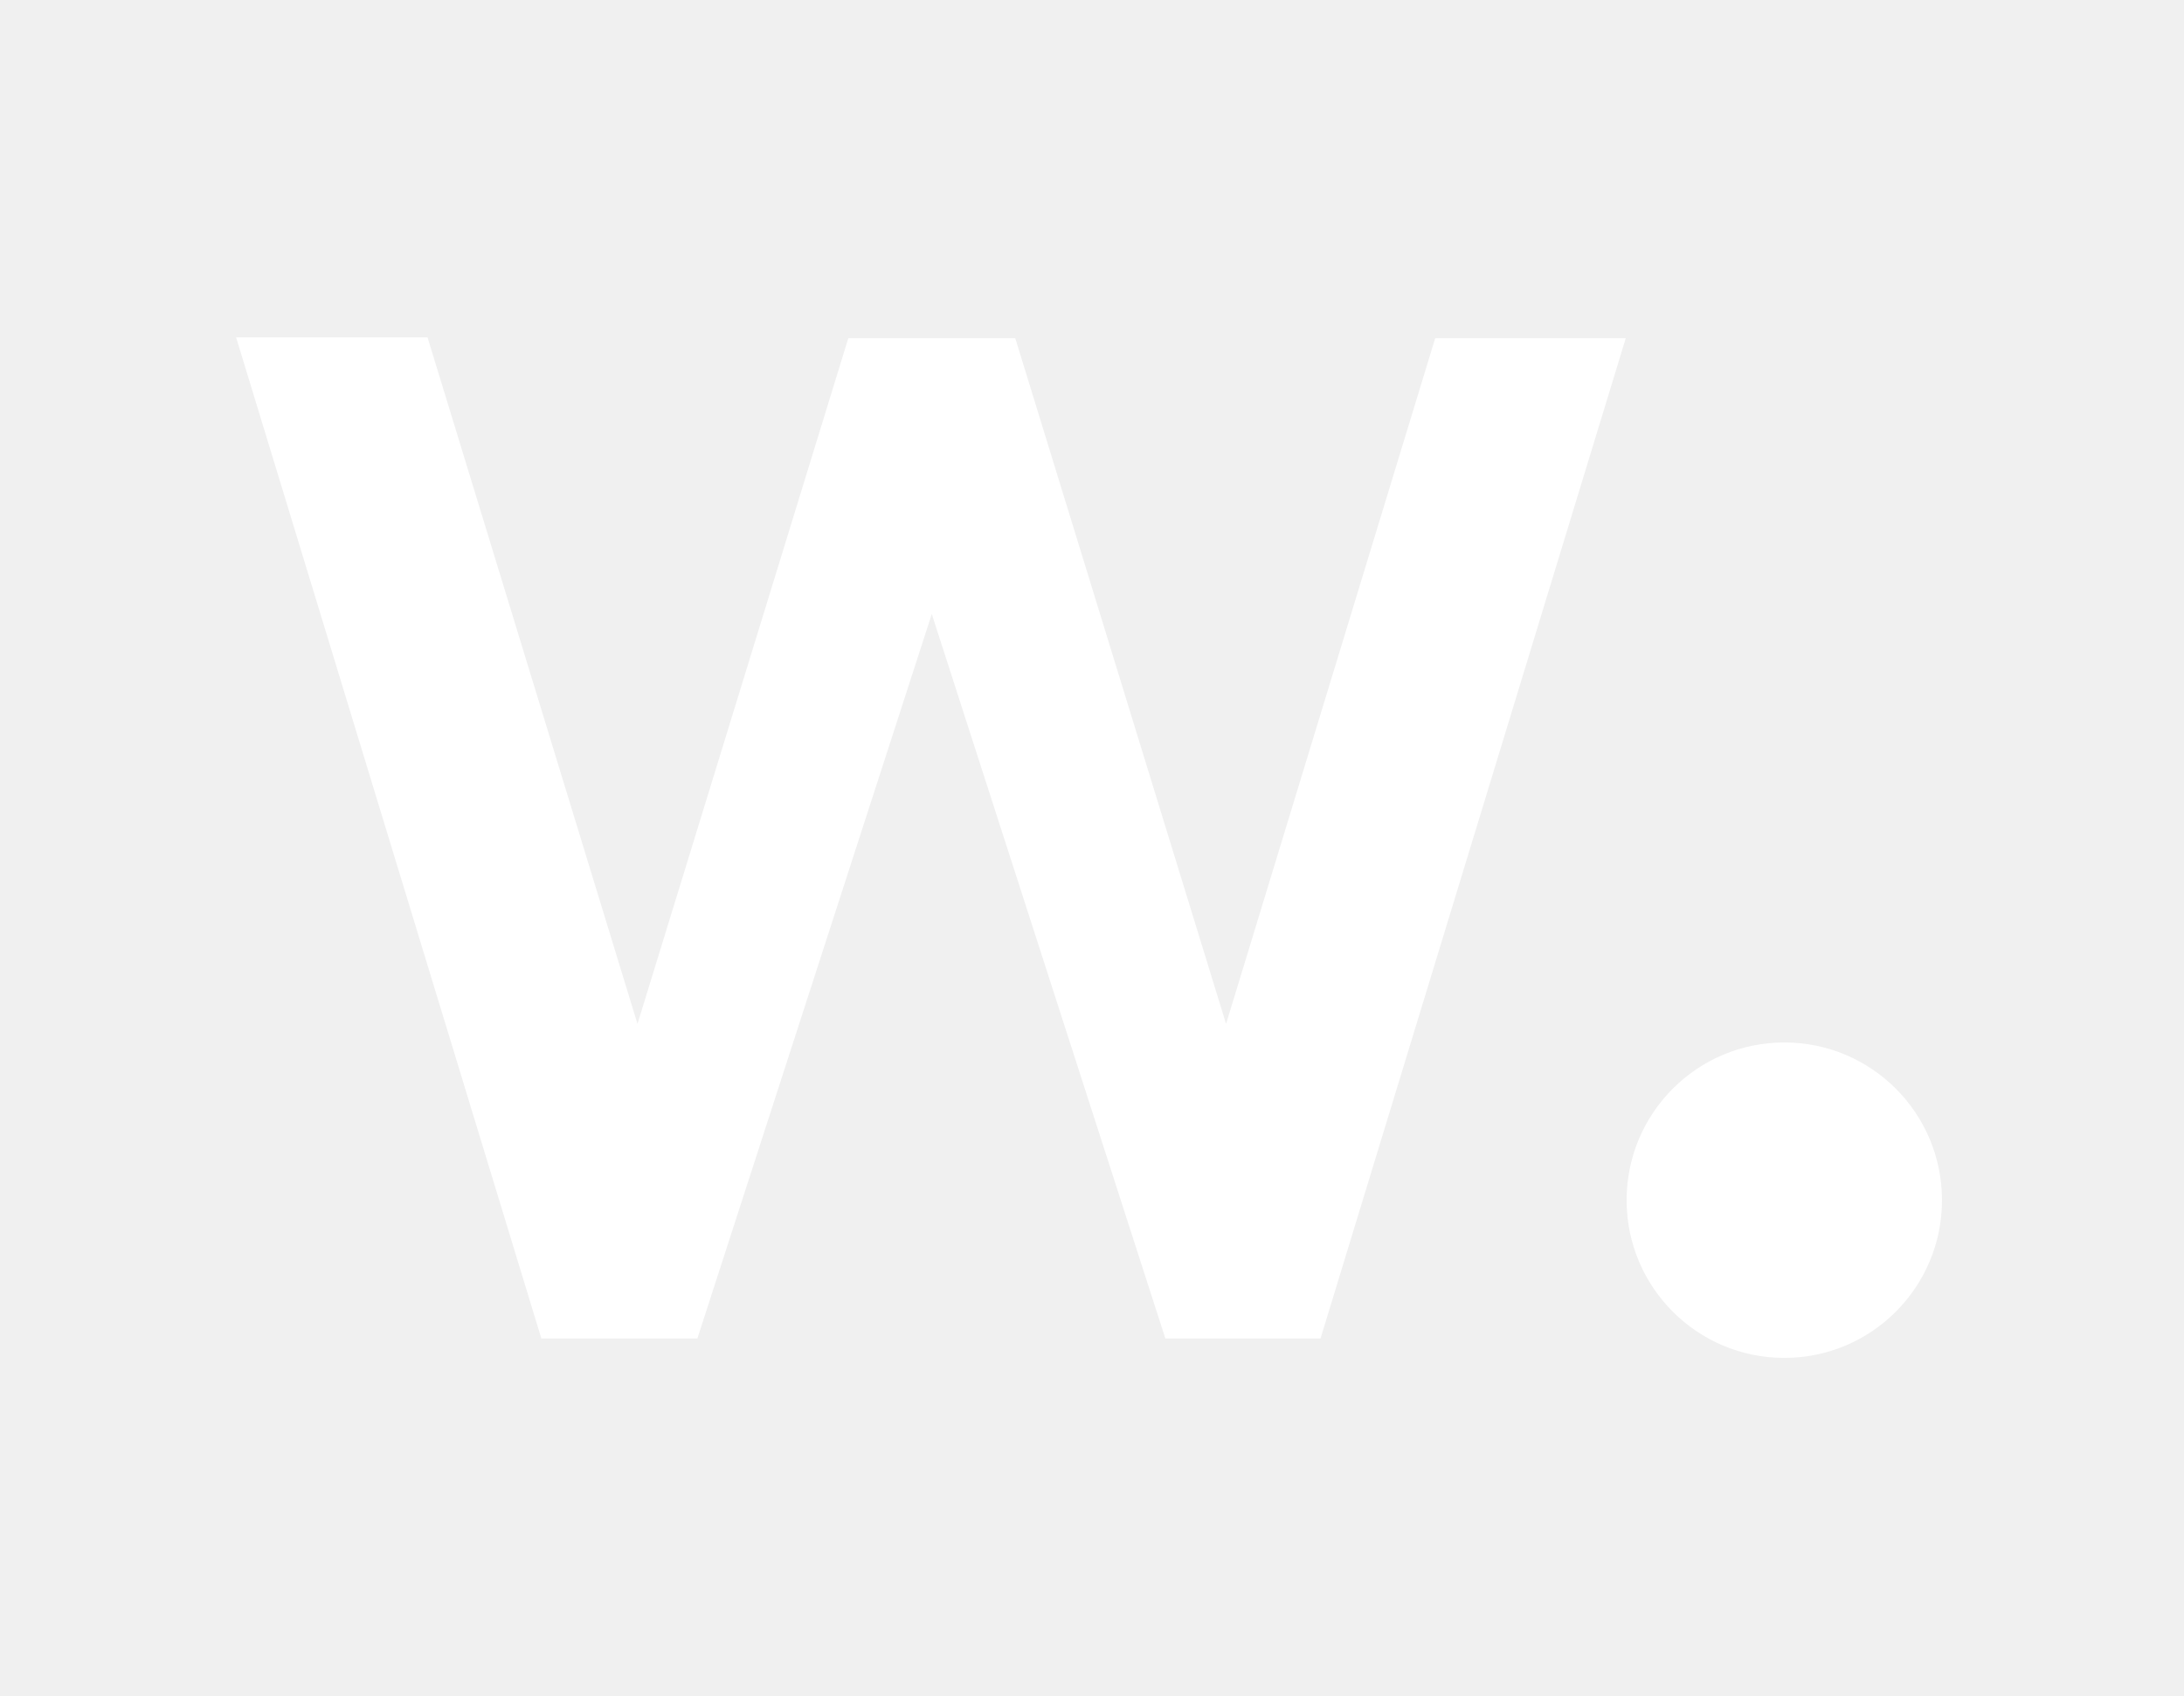
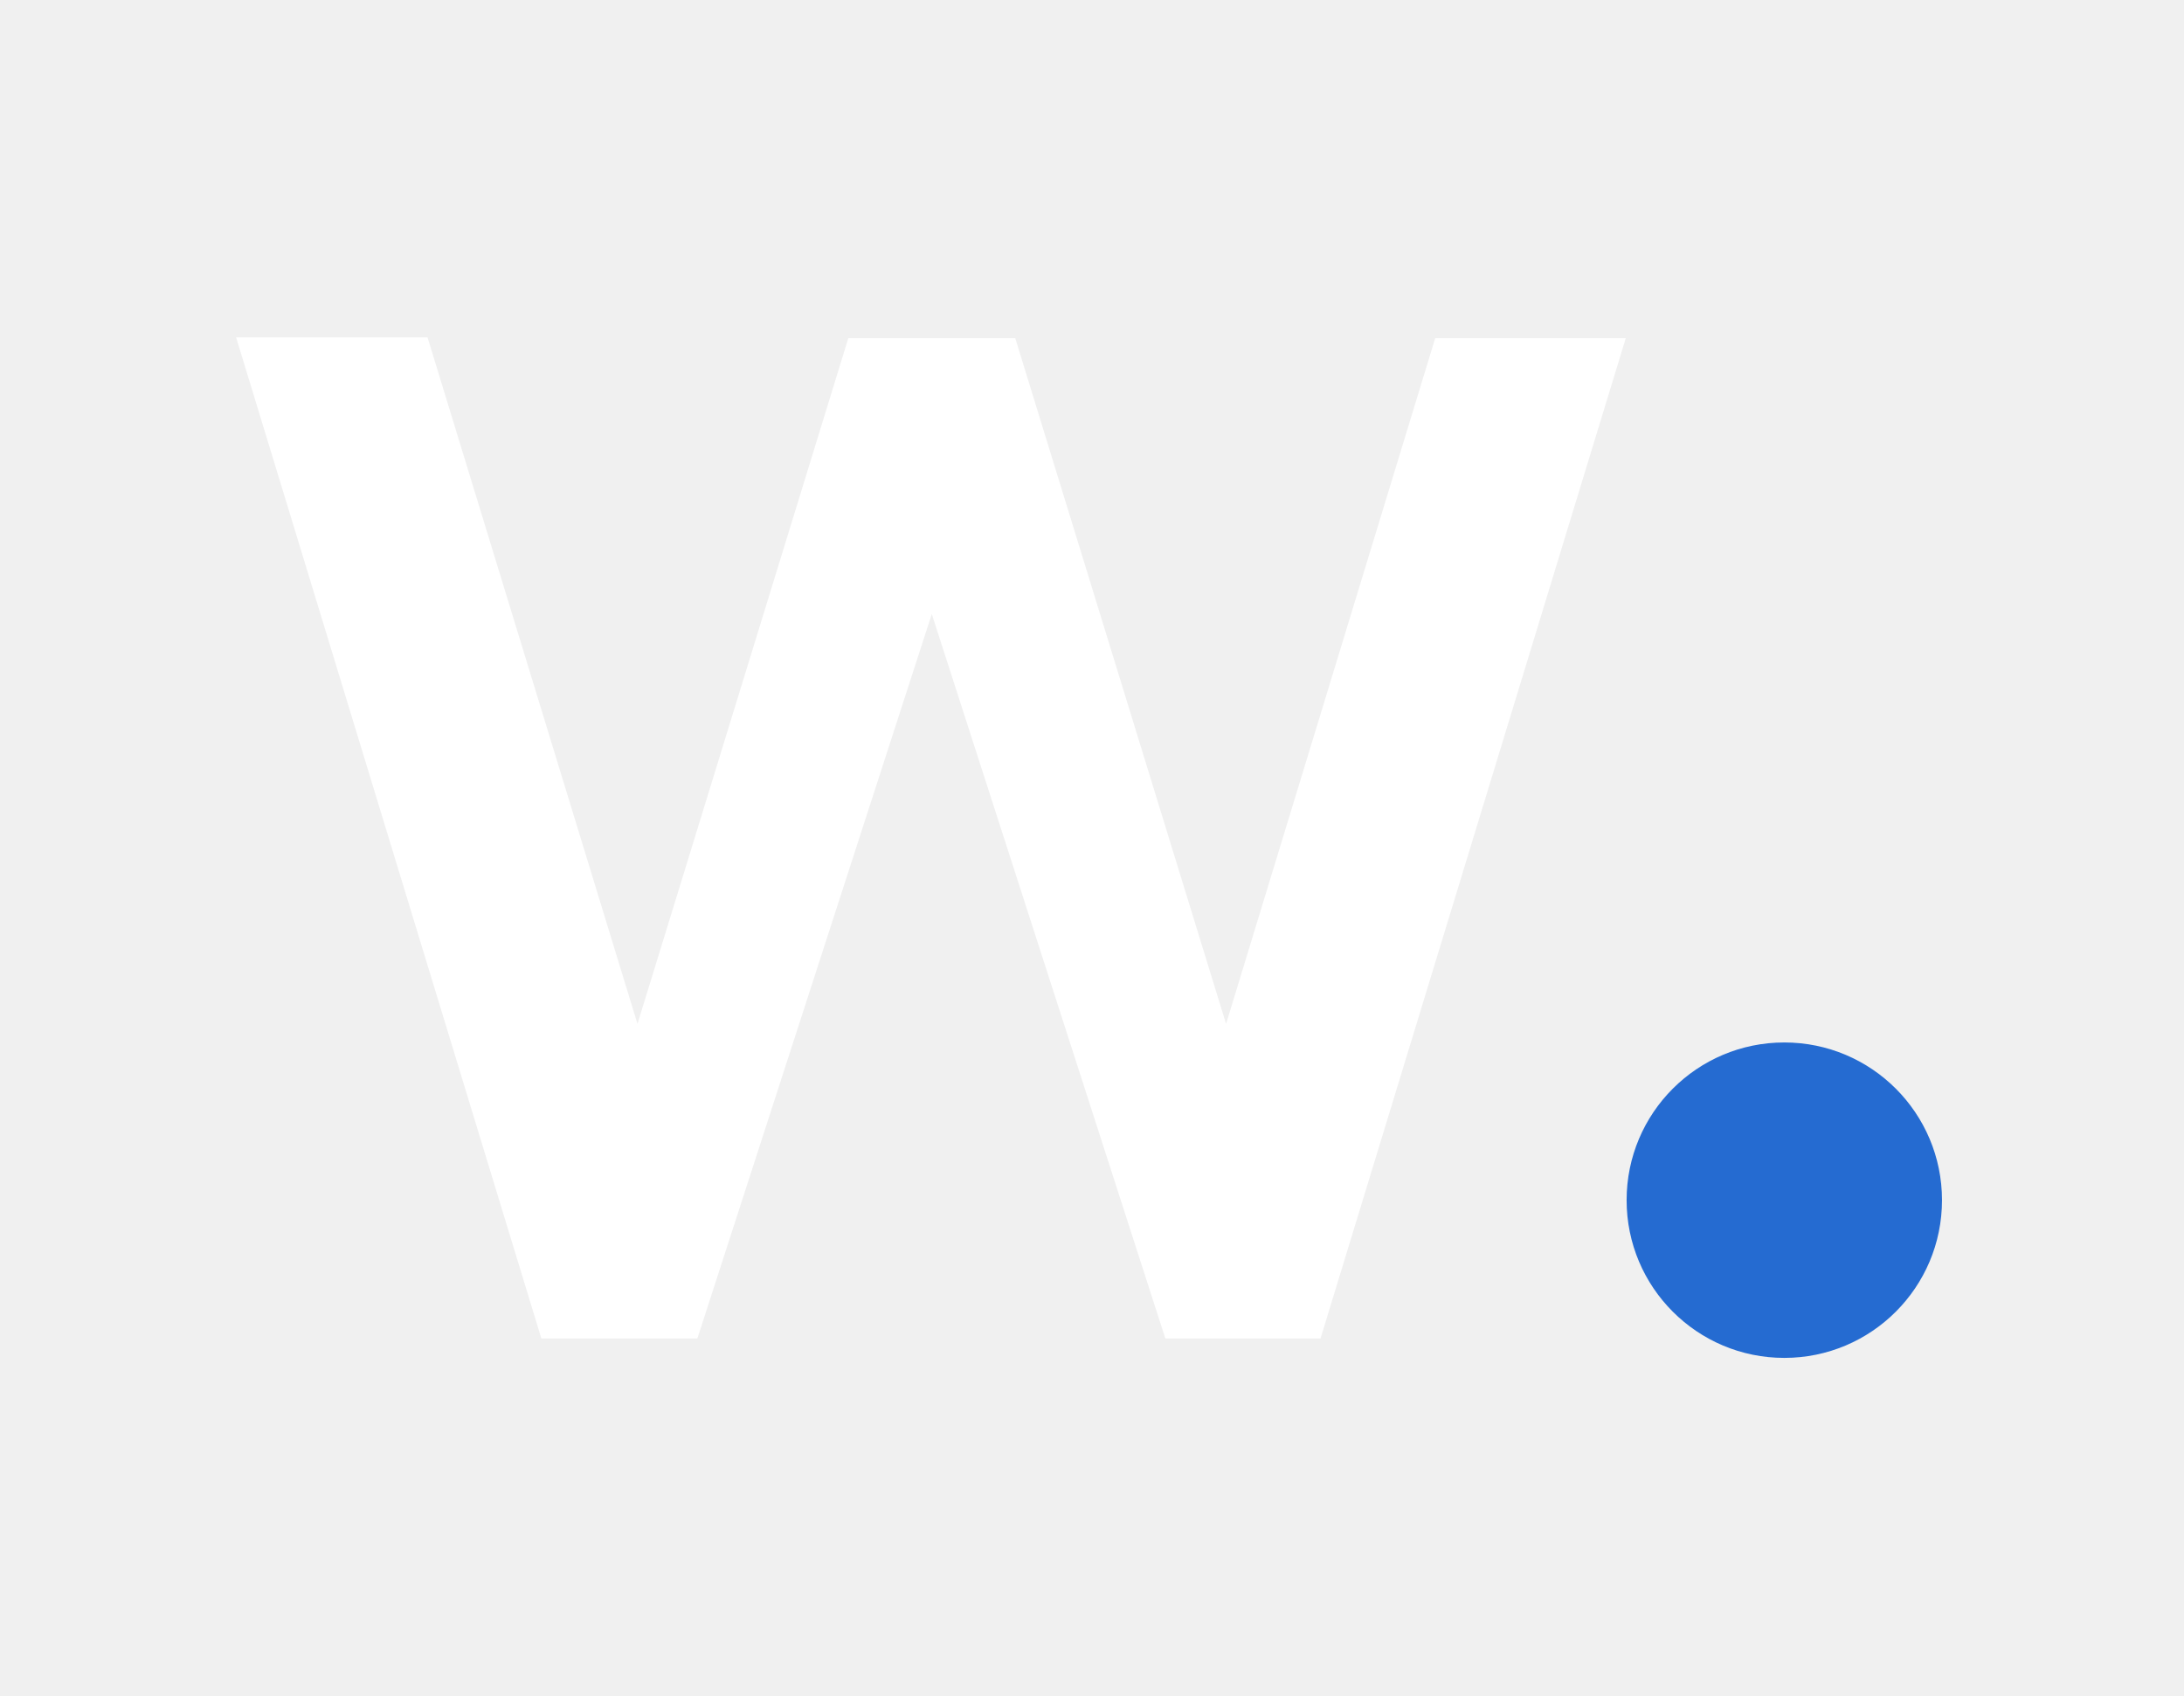
<svg xmlns="http://www.w3.org/2000/svg" width="259" height="201" viewBox="0 0 259 201" fill="none">
  <rect width="259" height="201" fill="" />
  <g clip-path="url(#clip0_731_24528)">
    <path d="M145.4 121.4L120.4 40.1H100.6L75.6 121.4L50.7 40H28L64.2 158.7H82.7L110.5 72.8L138.2 158.7H156.6L192.8 40.1H170.2L145.4 121.4Z" fill="white" />
-     <path d="M211.6 161C221.928 161 230.3 152.628 230.3 142.3C230.3 131.972 221.928 123.6 211.6 123.6C201.272 123.6 192.9 131.972 192.9 142.3C192.9 152.628 201.272 161 211.6 161Z" fill="white" />
+     <path d="M211.6 161C221.928 161 230.3 152.628 230.3 142.3C230.3 131.972 221.928 123.6 211.6 123.6C201.272 123.6 192.9 131.972 192.9 142.3C192.9 152.628 201.272 161 211.6 161Z" fill="#256BD1" />
  </g>
  <defs>
    <clipPath id="clip0_731_24528">
      <rect width="202.3" height="121" fill="" transform="translate(28 40)" />
    </clipPath>
  </defs>
</svg>
